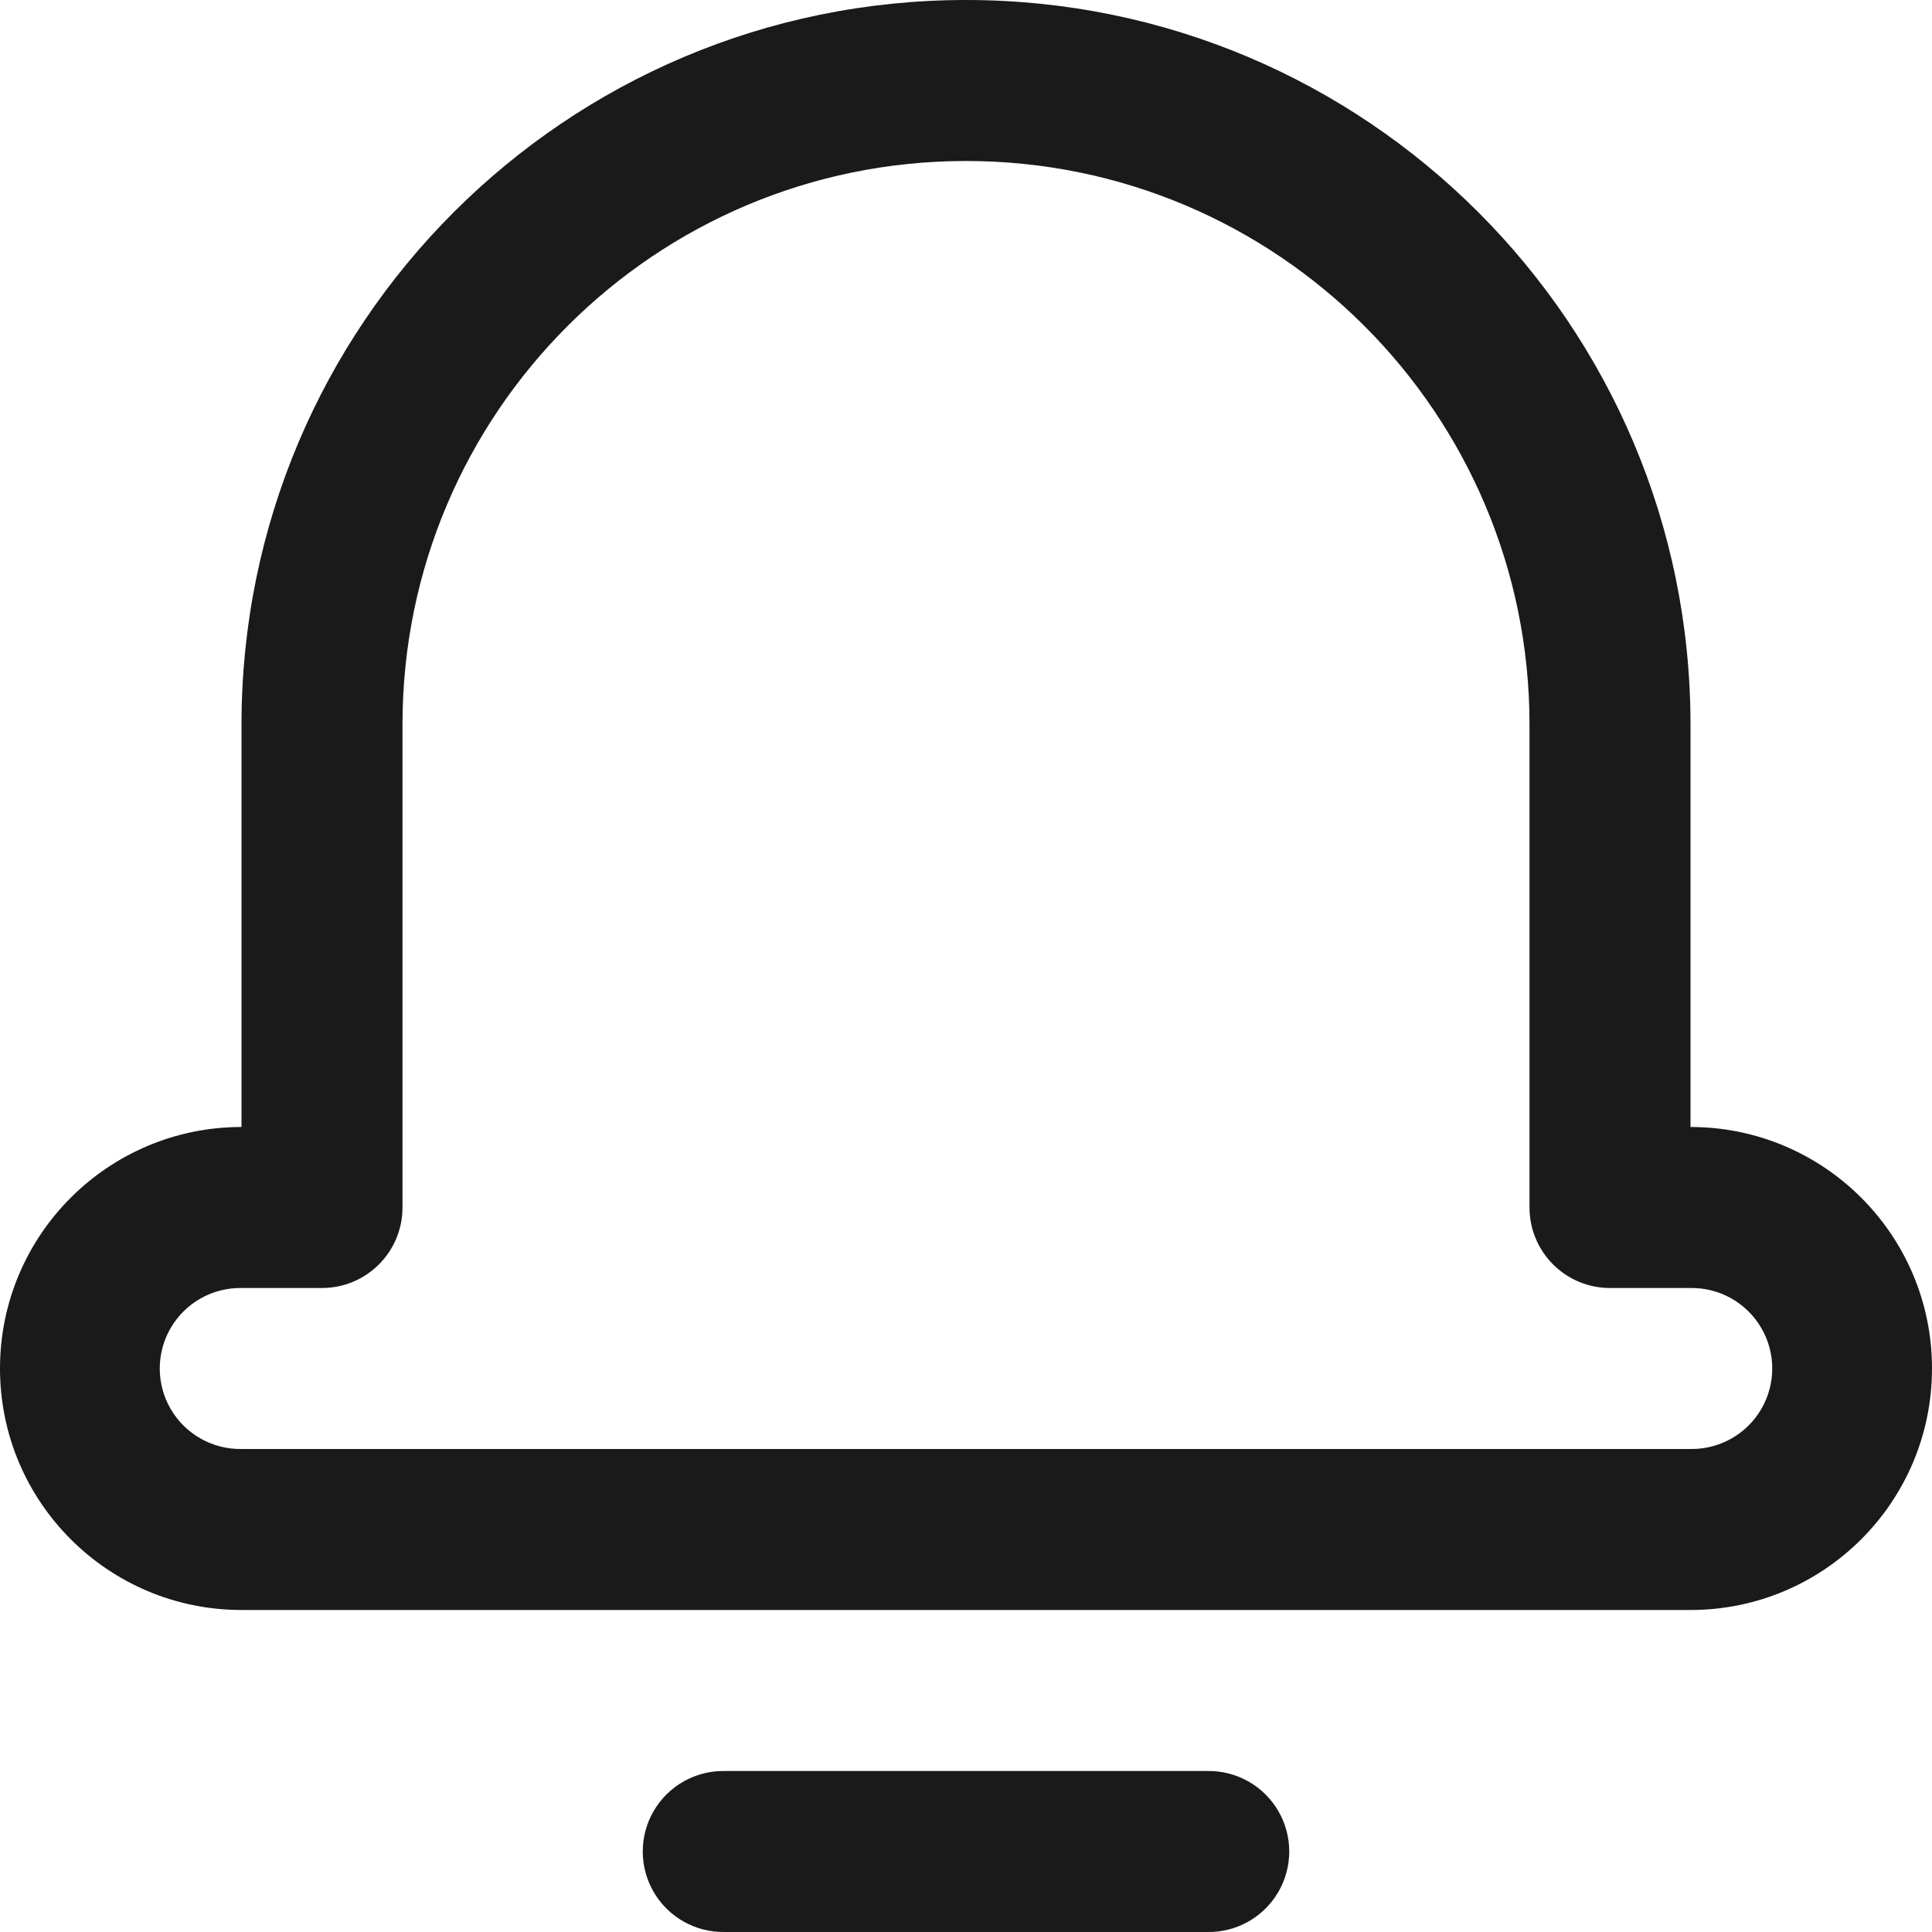
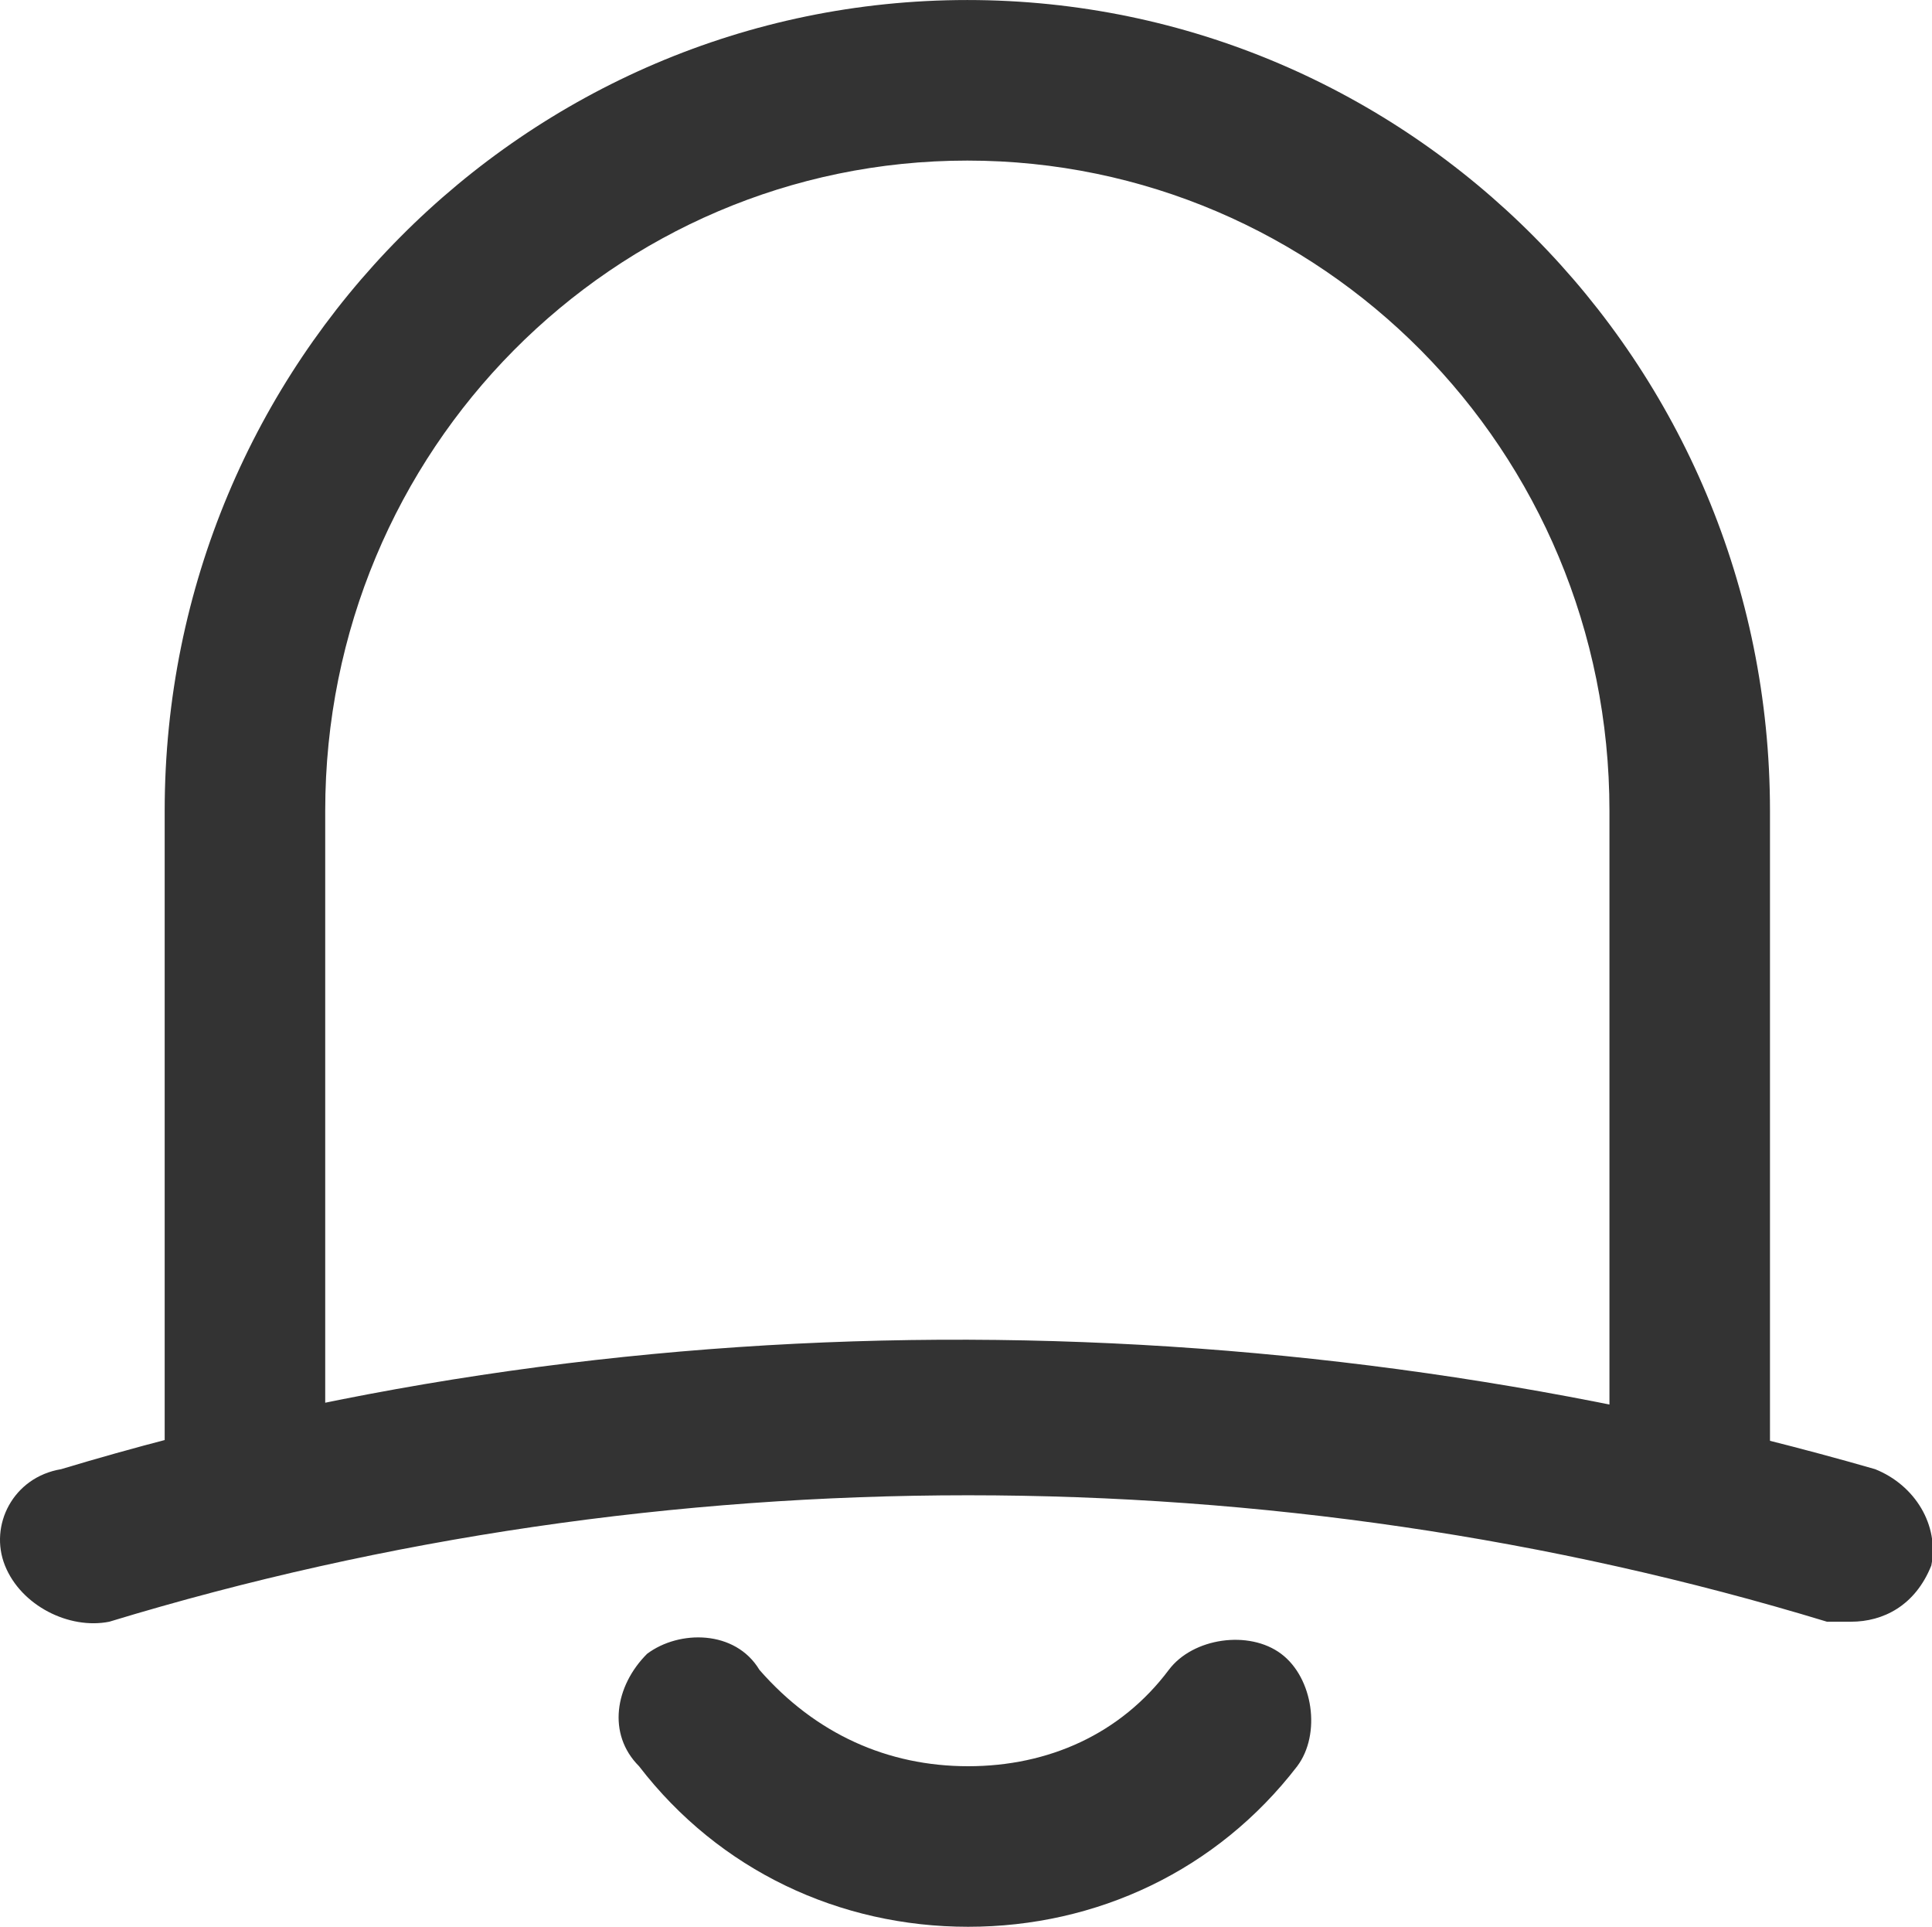
- <svg xmlns="http://www.w3.org/2000/svg" viewBox="0 0 1024 1024">
-   <path fill="#1A1A1A" d="M128 384v213.33a128 128 0 0 0 0 256h768a128 128 0 0 0 0-256v-213.33c0-212.07-171.93-384-384-384s-384 171.93-384 384z m0 298.67h42.67a42.67 42.67 0 0 0 42.66-42.67v-256c0-164.95 133.72-298.67 298.67-298.67s298.67 133.72 298.67 298.67v256a42.67 42.67 0 0 0 42.66 42.67h42.67a42.67 42.67 0 1 1 0 85.33h-768a42.67 42.67 0 1 1 0-85.33z m256 256a42.67 42.67 0 1 0 0 85.33h256a42.67 42.67 0 1 0 0-85.33h-256z" />
+ <svg xmlns="http://www.w3.org/2000/svg" class="icon" width="200px" height="199.42px" viewBox="0 0 1027 1024" version="1.1">
+   <path fill="#333333" d="M940.873 819.2h-85.333v-388.267c0-192-153.6-345.6-341.333-345.6s-341.333 153.6-341.333 345.6v388.267h-85.333v-388.267c0-238.933 192-430.933 426.667-430.933s426.667 192 426.667 430.933v388.267zM514.633 1024c-68.267 0-132.267-29.867-174.933-85.333-17.067-17.067-12.8-42.667 4.267-59.733 17.067-12.8 46.933-12.8 59.733 8.533 29.867 34.133 68.267 51.2 110.933 51.2s81.067-17.067 106.667-51.2c12.8-17.067 42.667-21.333 59.733-8.533 17.067 12.8 21.333 42.667 8.533 59.733-42.667 55.467-106.667 85.333-174.933 85.333zM983.966 861.867h-12.8c-294.4-89.6-618.667-89.6-913.067 0-21.333 4.267-46.933-8.533-55.467-29.867-8.533-21.333 4.267-46.933 29.867-51.2 311.467-93.867 652.8-89.6 964.267 0 21.333 8.533 34.133 29.867 29.867 51.2-8.533 21.333-25.6 29.867-42.667 29.867z" />
</svg>
